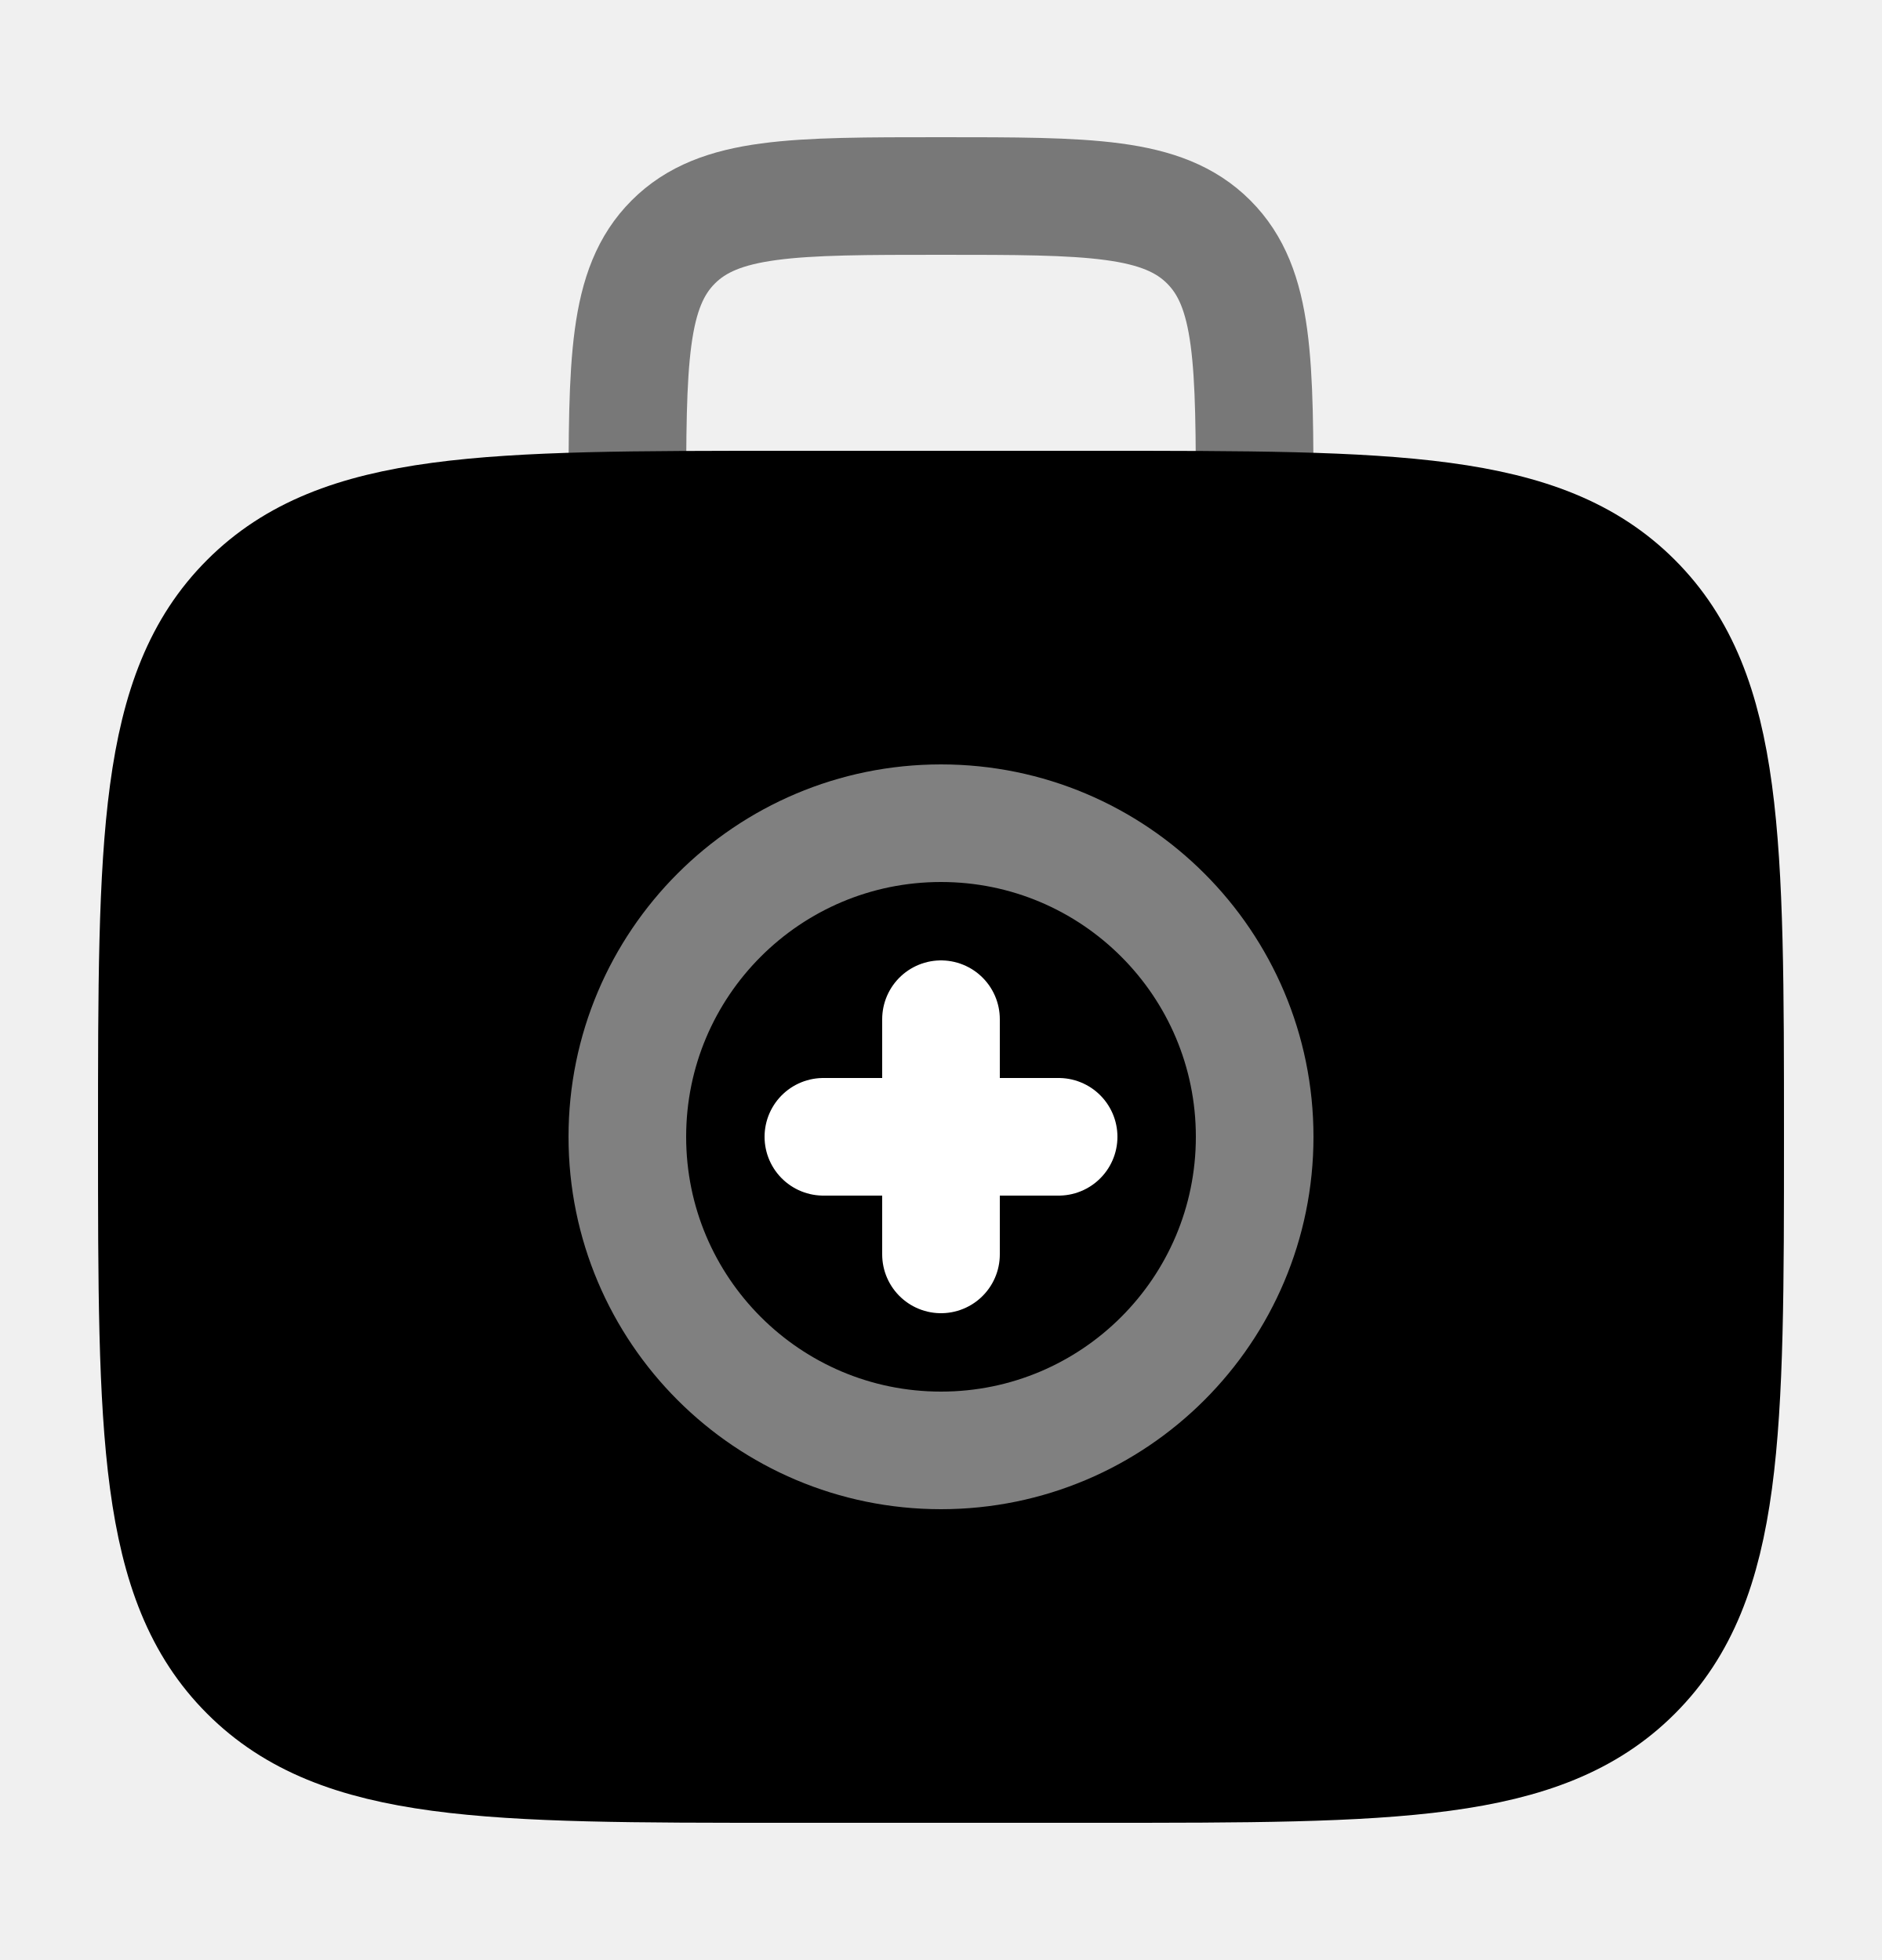
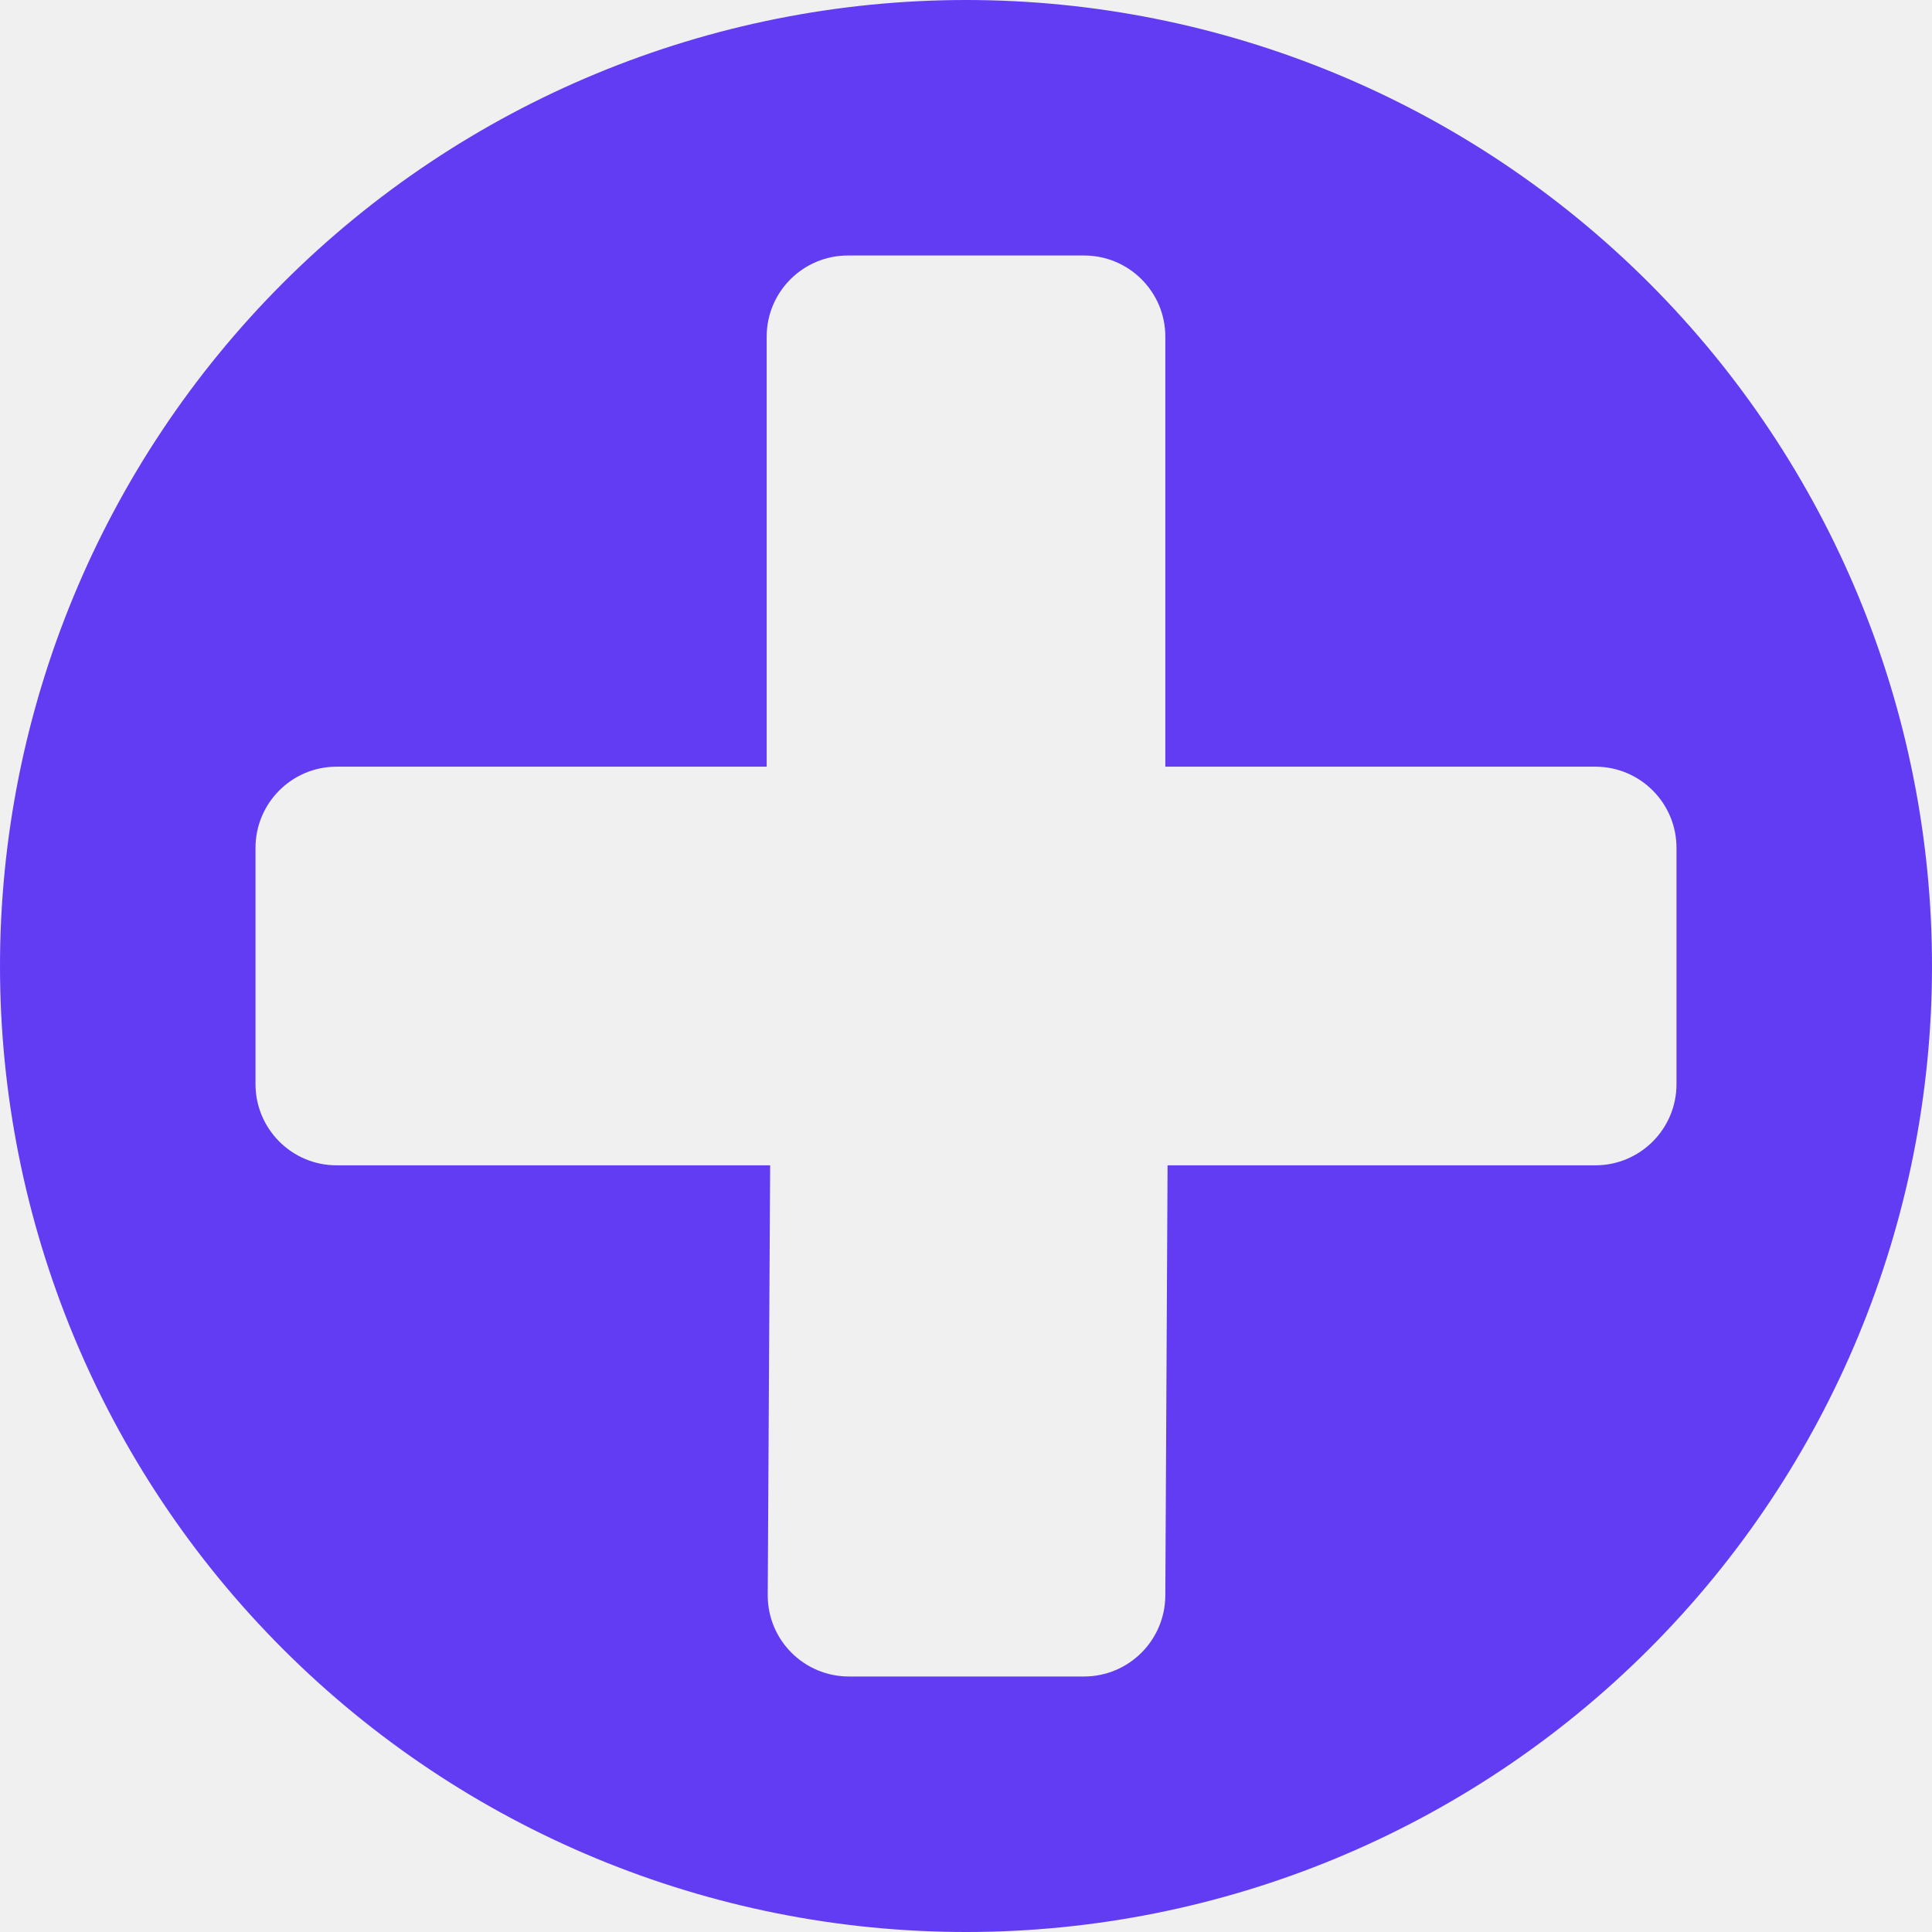
- <svg xmlns="http://www.w3.org/2000/svg" width="24" height="25" viewBox="0 0 24 25" fill="none">
-   <path d="M2 14.5C2 10.729 2 8.843 3.172 7.672C4.343 6.5 6.229 6.5 10 6.5H14C17.771 6.5 19.657 6.5 20.828 7.672C22 8.843 22 10.729 22 14.5C22 18.271 22 20.157 20.828 21.328C19.657 22.5 17.771 22.5 14 22.5H10C6.229 22.5 4.343 22.5 3.172 21.328C2 20.157 2 18.271 2 14.5Z" fill="currentColor" stroke="currentColor" stroke-width="1.5" />
-   <path opacity="0.5" d="M16 6.5C16 4.614 16 3.672 15.414 3.086C14.828 2.5 13.886 2.5 12 2.5C10.114 2.5 9.172 2.5 8.586 3.086C8 3.672 8 4.614 8 6.5" stroke="currentColor" stroke-width="1.5" />
-   <path d="M13.5 14.5H10.5M12 13V16" stroke="white" stroke-width="1.5" stroke-linecap="round" />
-   <path opacity="0.5" d="M12 18.5C14.209 18.5 16 16.709 16 14.5C16 12.291 14.209 10.5 12 10.5C9.791 10.5 8 12.291 8 14.5C8 16.709 9.791 18.5 12 18.5Z" stroke="white" stroke-width="1.5" />
+ <svg xmlns="http://www.w3.org/2000/svg" width="24" height="24" viewBox="0 0 24 24" fill="none">
+   <path fill-rule="evenodd" clip-rule="evenodd" d="M12 0C15.182 0 18.234 1.264 20.485 3.515C22.736 5.766 24 8.817 24 12C24 15.183 22.736 18.234 20.485 20.485C18.235 22.736 15.183 24 12 24C8.817 24 5.766 22.736 3.515 20.485C1.264 18.235 0 15.183 0 12C0.001 8.817 1.265 5.766 3.515 3.515C5.766 1.265 8.817 0.001 12 0ZM14.504 14.476H19.82C20.376 14.475 20.826 14.023 20.826 13.468V10.532C20.826 9.977 20.376 9.525 19.82 9.524H14.476V4.179C14.475 3.624 14.023 3.174 13.468 3.174H10.532C9.977 3.174 9.525 3.624 9.524 4.179V9.524H4.179C3.624 9.525 3.174 9.977 3.174 10.532V13.468C3.174 14.023 3.624 14.475 4.179 14.476H9.567L9.537 19.82C9.538 20.376 9.989 20.826 10.546 20.826H13.468C14.023 20.825 14.473 20.376 14.476 19.82L14.504 14.476Z" fill="#613CF2" />
</svg>
